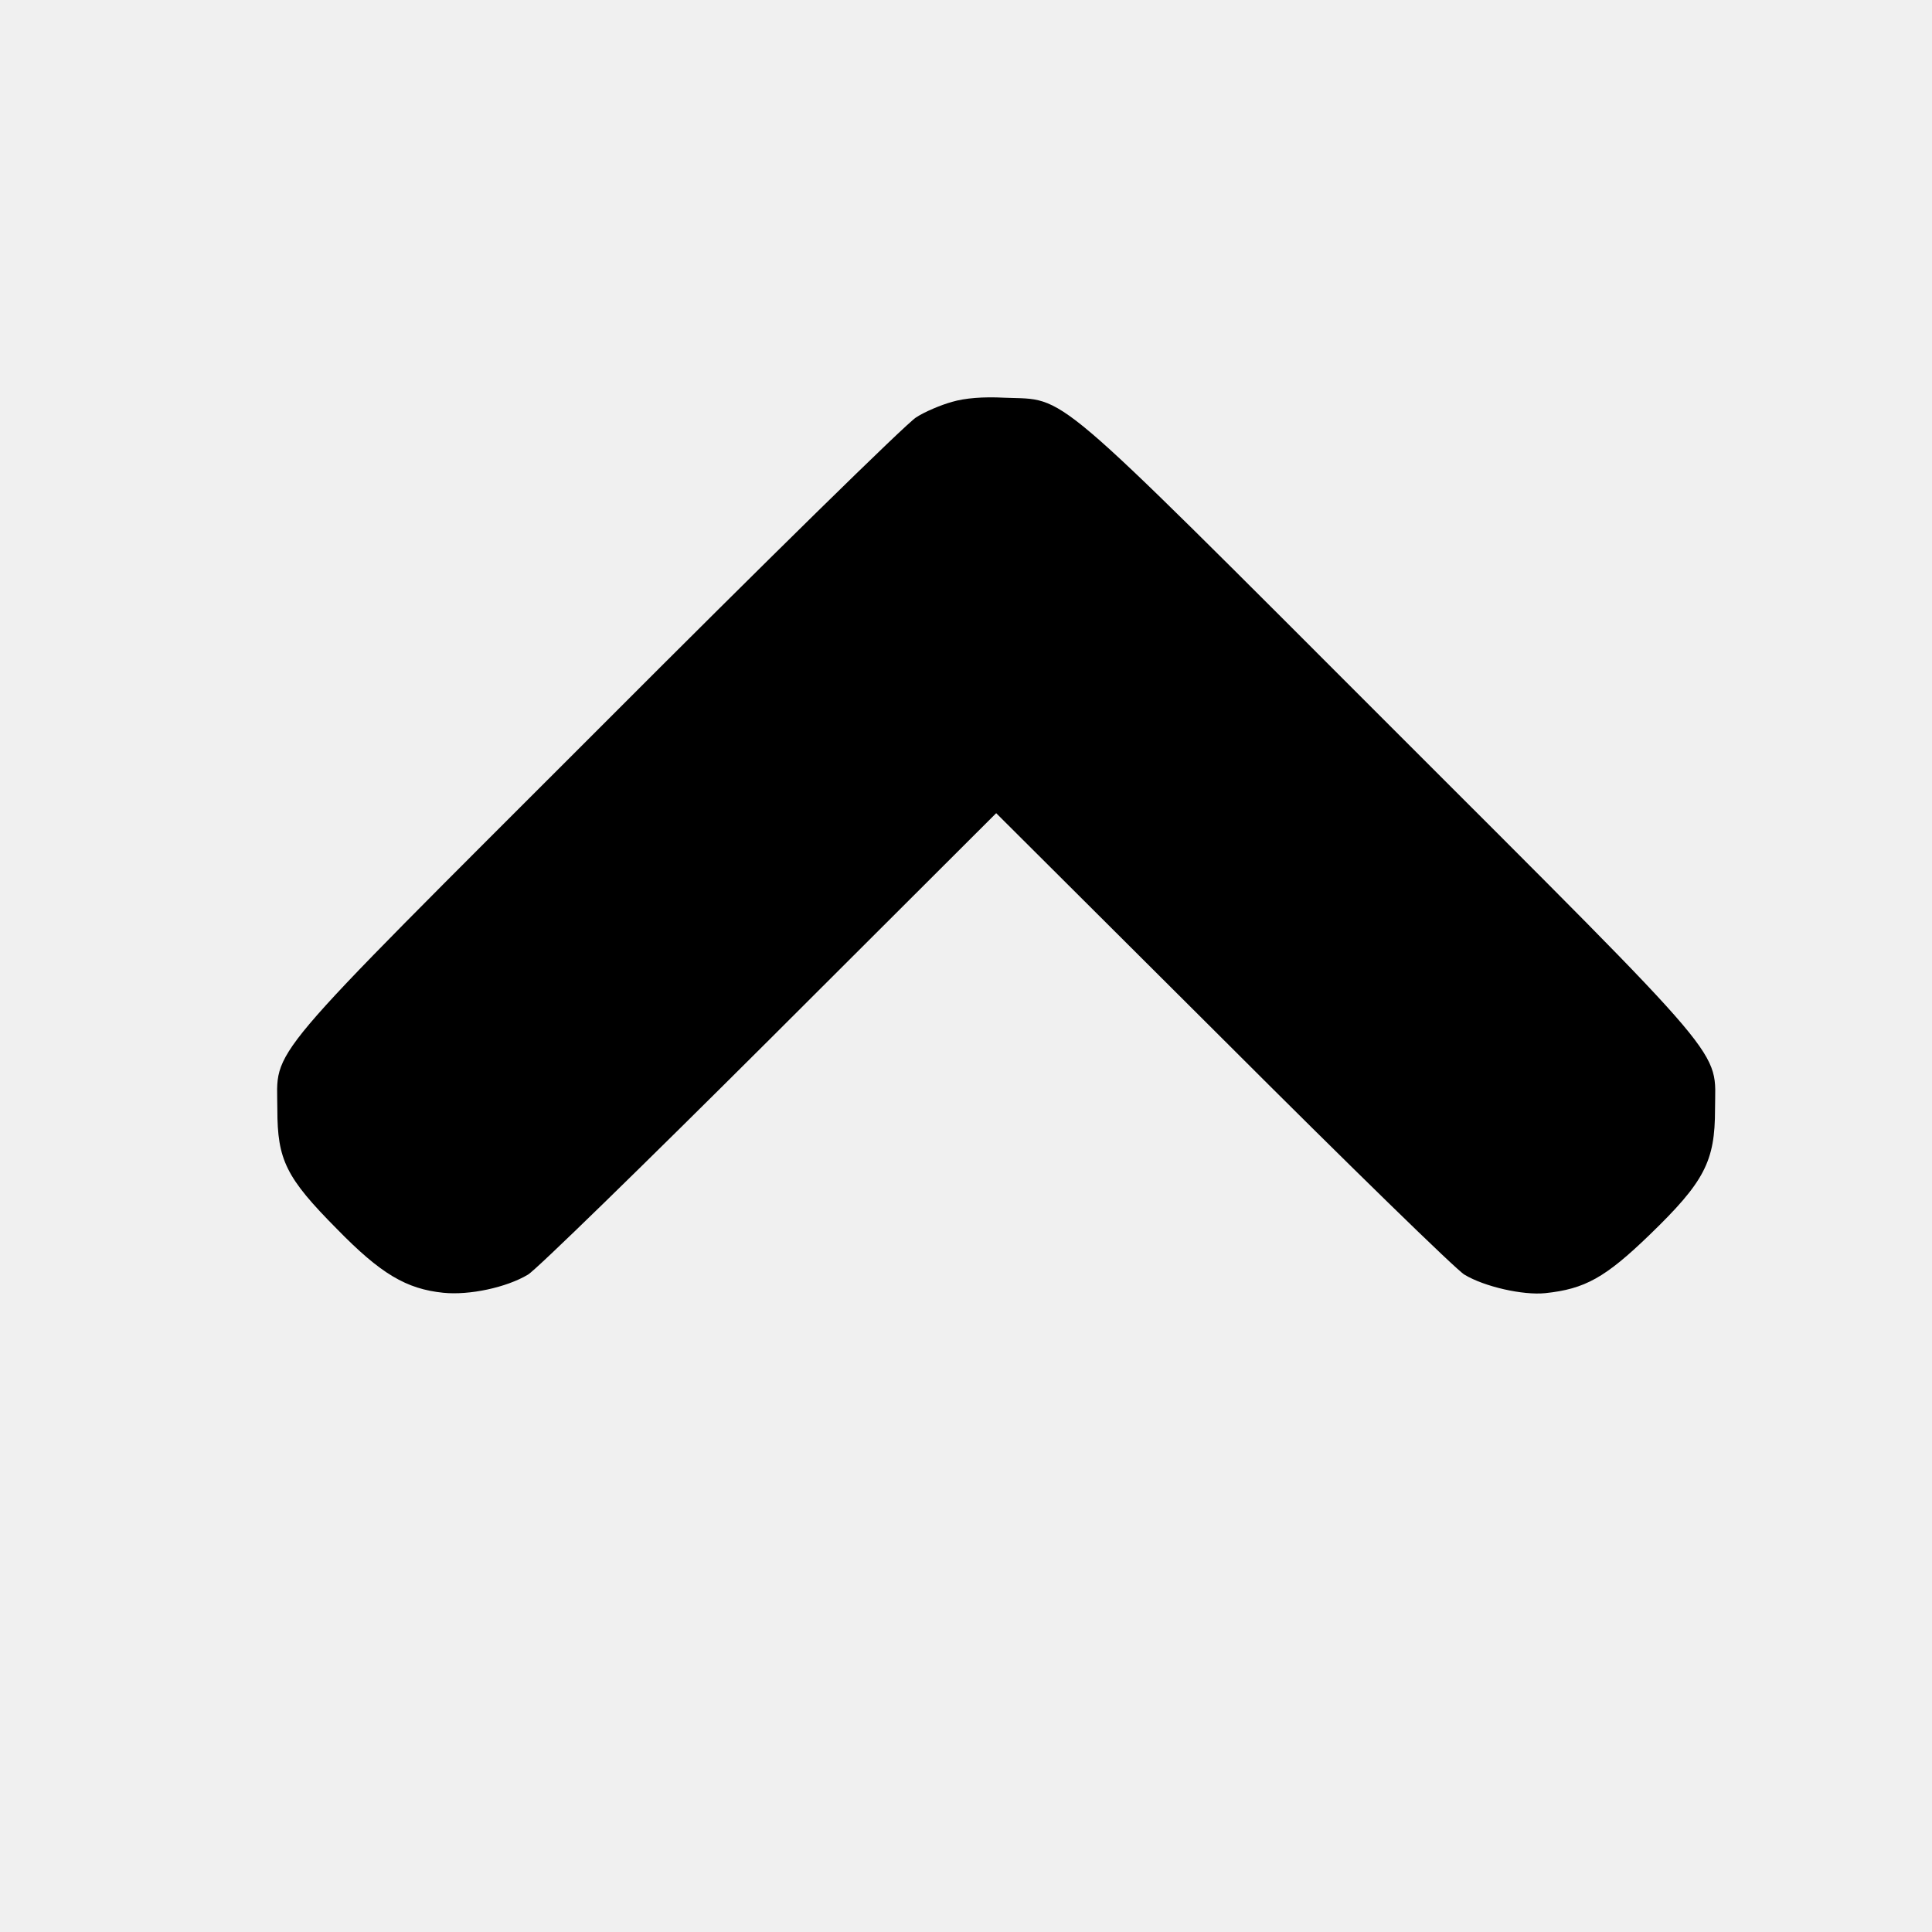
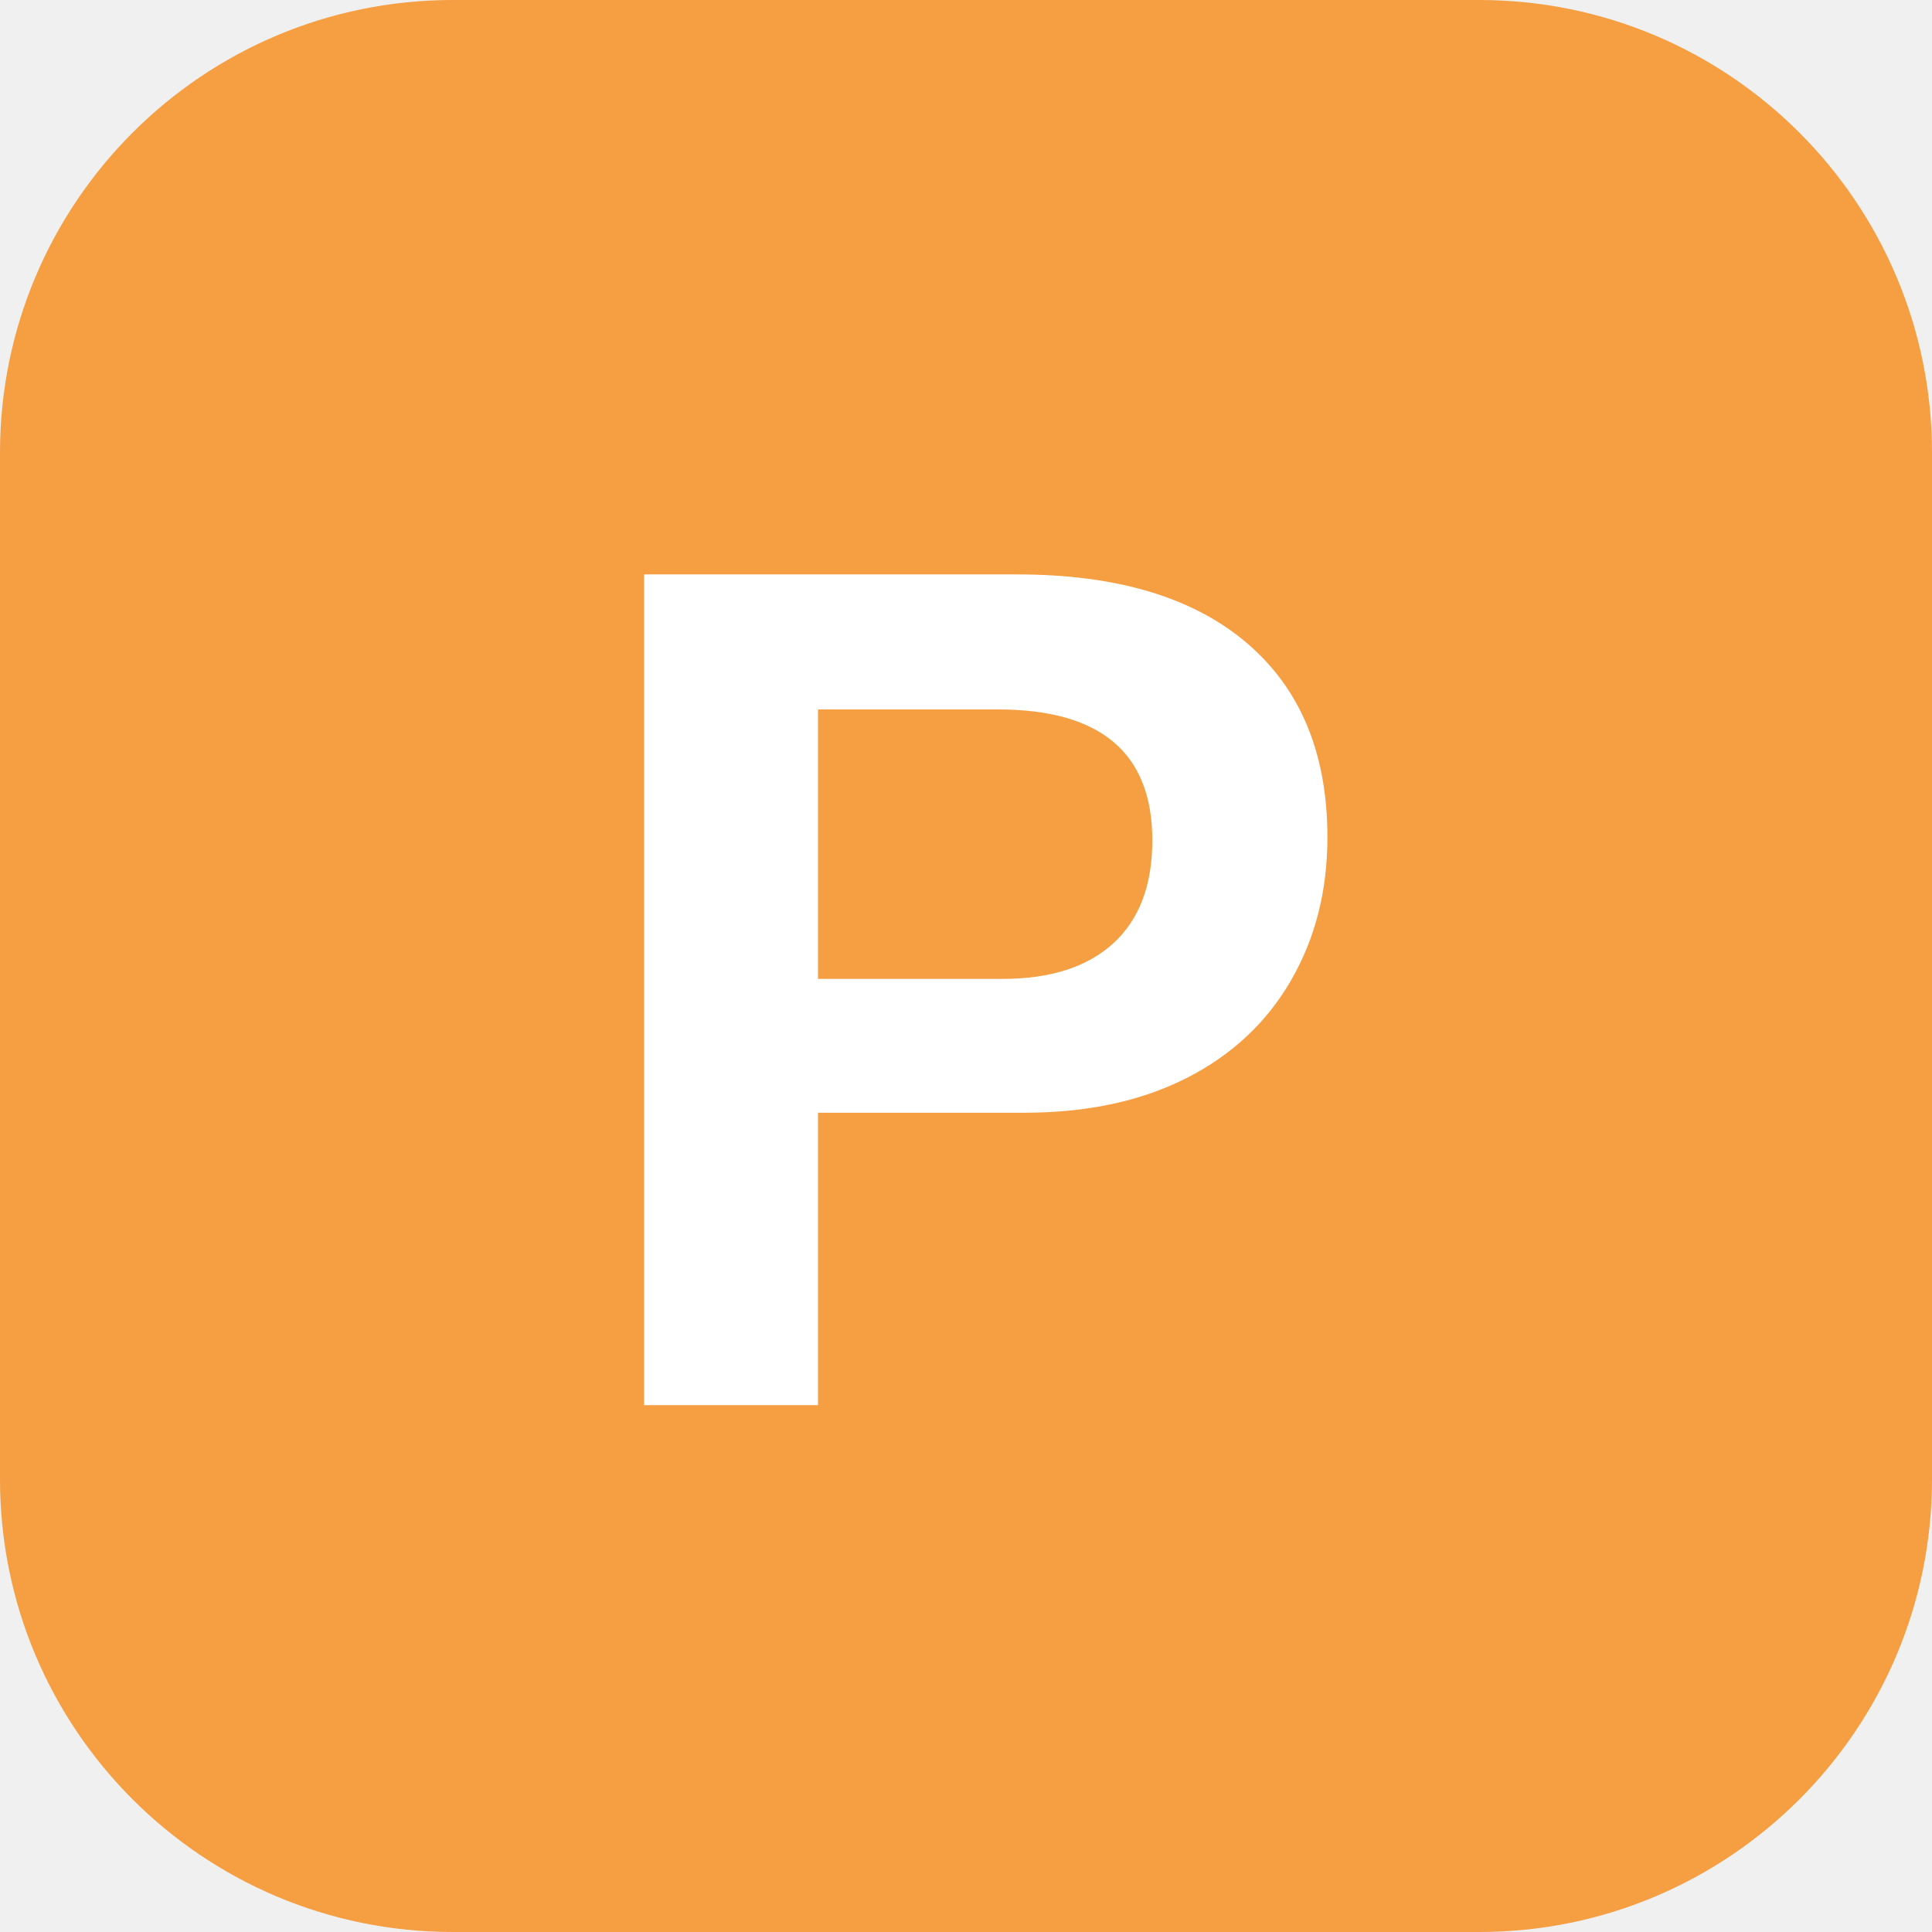
- <svg xmlns="http://www.w3.org/2000/svg" version="1.0" width="512pt" height="512pt" viewBox="0 0 512 512" preserveAspectRatio="xMidYMid meet">
-   <g transform="translate(0,512) scale(0.1,-0.1)" fill="#000000" stroke="none">
-     <path d="M2523 4055 c-29 -8 -72 -26 -95 -41 -24 -14 -401 -384 -839 -823 -909 -909 -854 -843 -854 -1011 0 -134 23 -181 158 -317 116 -119 184 -159 282 -169 69 -7 167 14 224 48 20 11 307 291 639 622 l602 601 603 -601 c331 -331 618 -611 638 -622 53 -32 155 -55 214 -49 105 11 159 41 276 154 146 141 174 195 174 333 0 164 55 100 -862 1017 -914 914 -853 862 -1021 869 -57 3 -105 -1 -139 -11z" />
-   </g>
+ <svg xmlns="http://www.w3.org/2000/svg" width="512" height="512" viewBox="0 0 512 512" fill="none">
+   <rect width="512" height="512" rx="120" fill="#F59E42" />
+   <text x="50%" y="55%" text-anchor="middle" fill="white" font-size="320" font-family="Arial Black, Arial, sans-serif" font-weight="bold" dominant-baseline="middle">P</text>
</svg>
